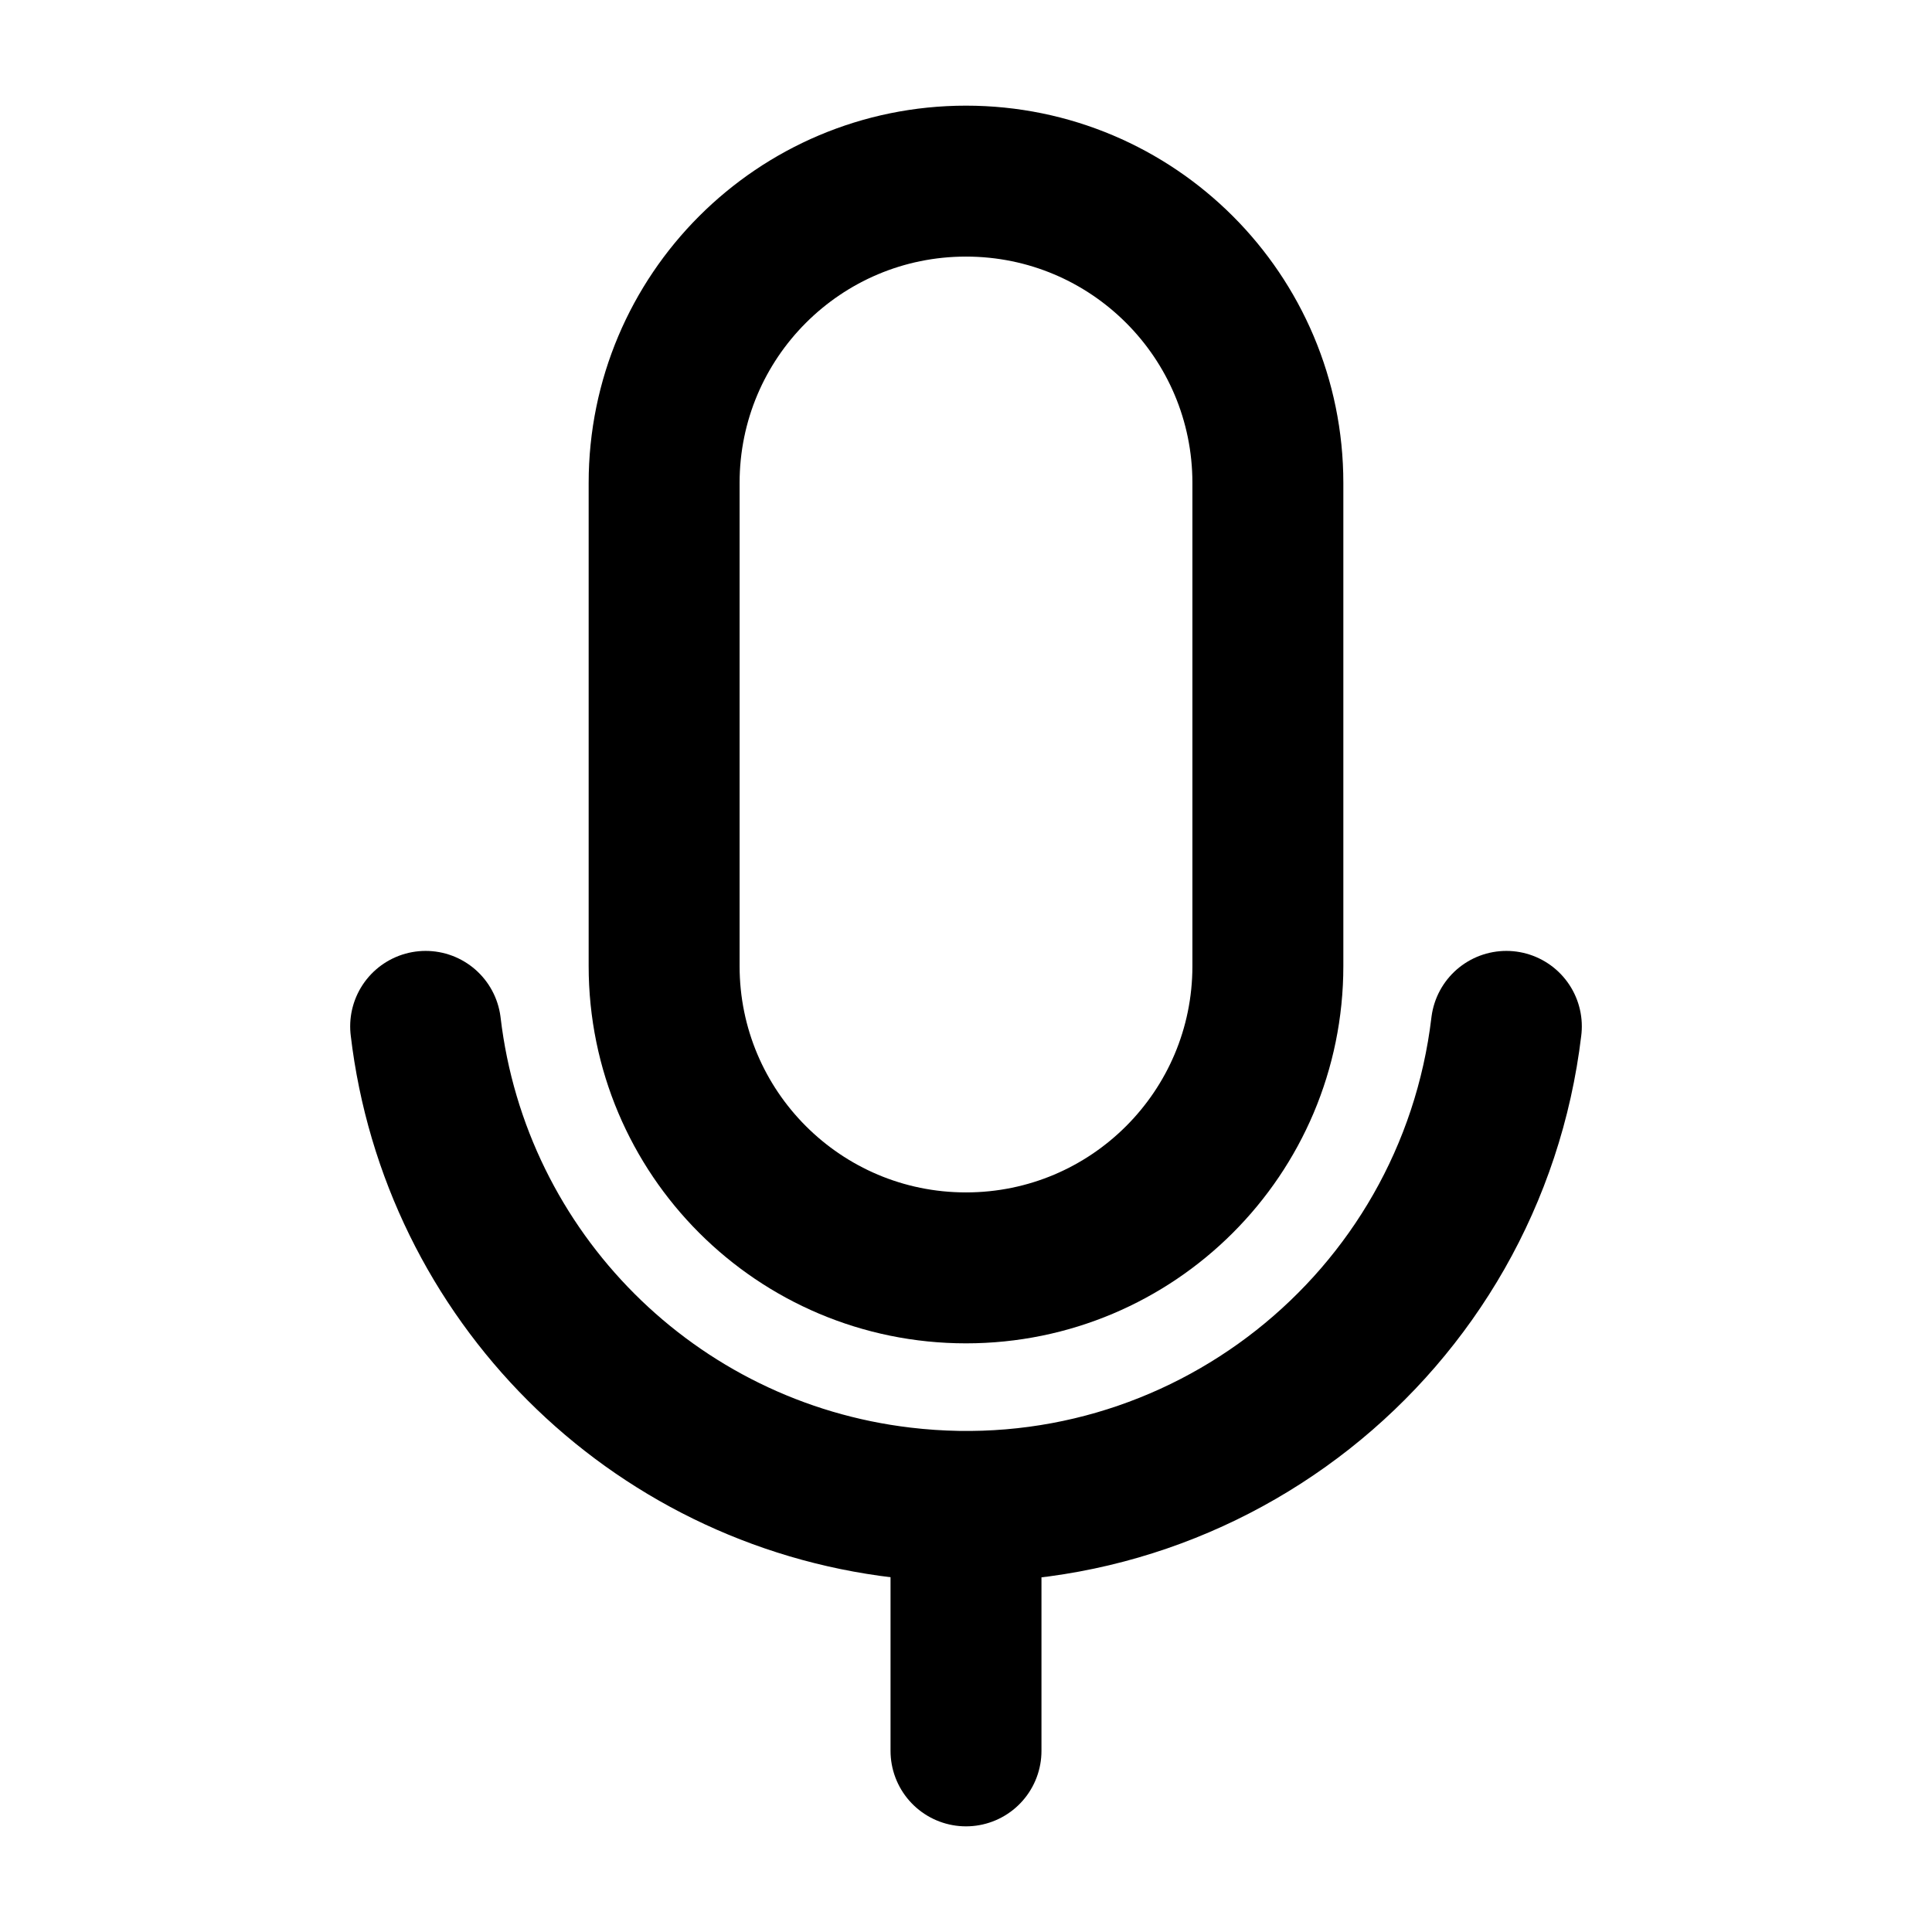
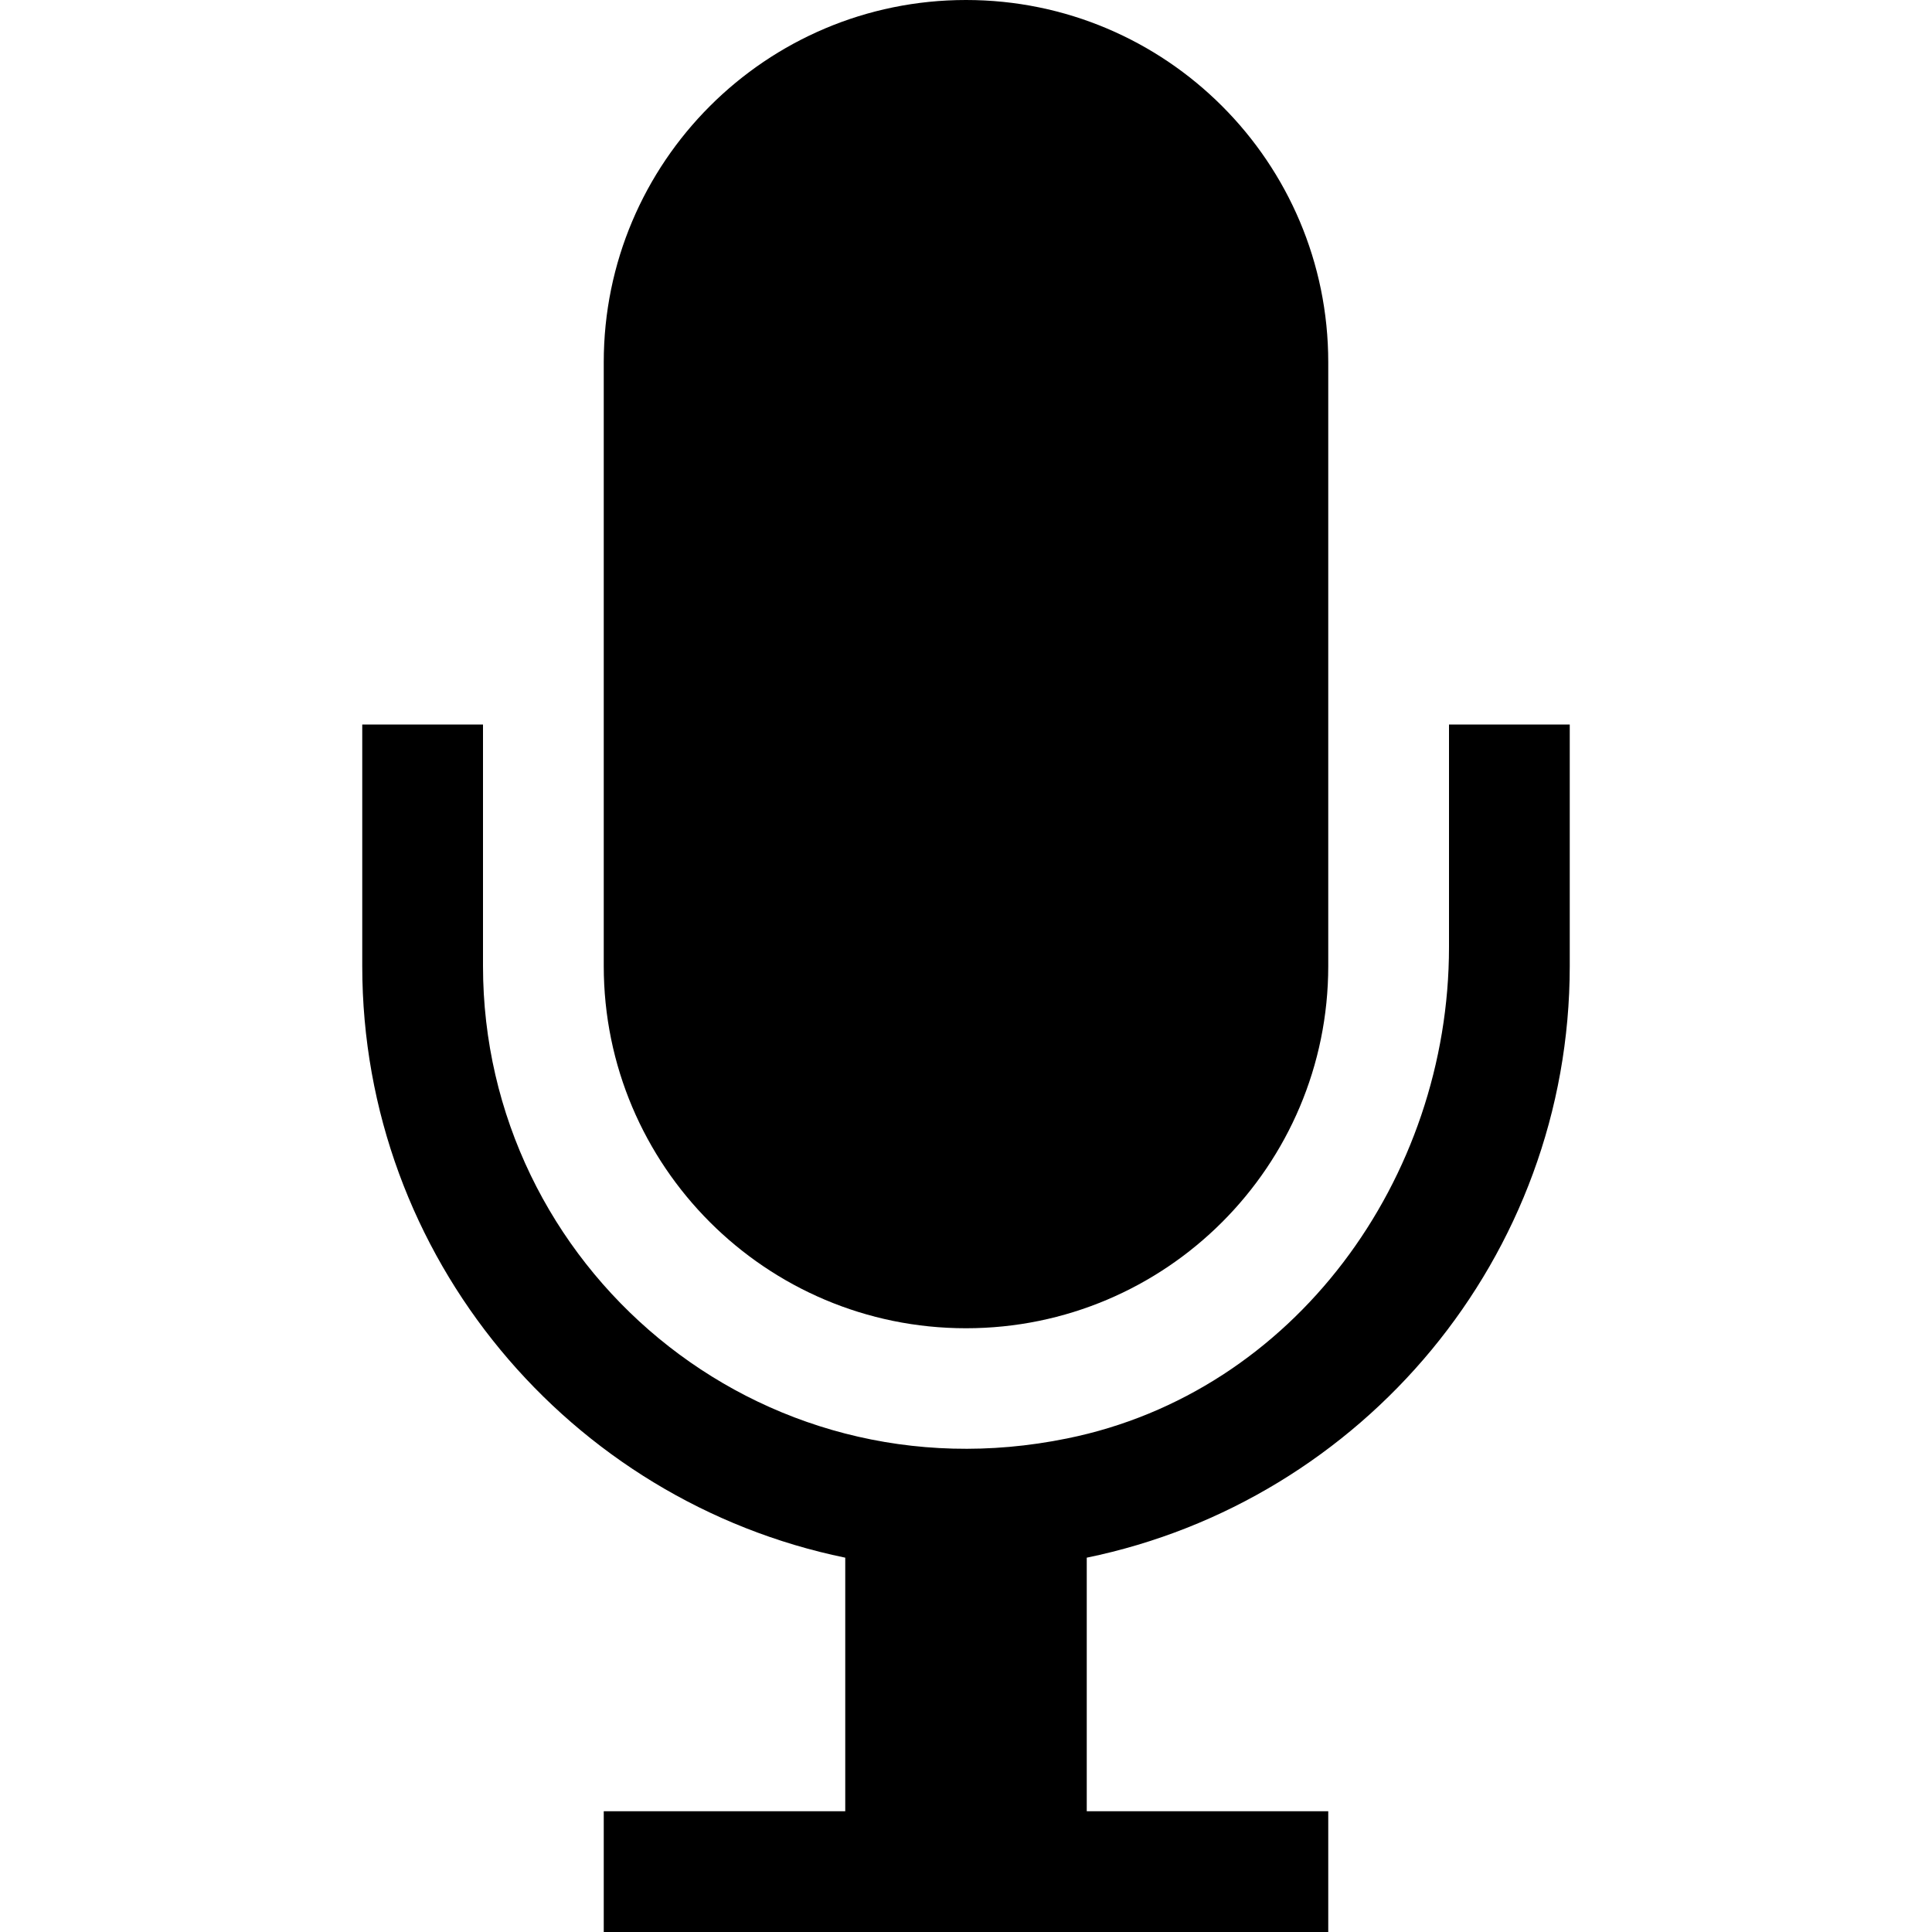
<svg xmlns="http://www.w3.org/2000/svg" version="1.1" id="Layer_1" x="0px" y="0px" viewBox="0 0 256 256" style="enable-background:new 0 0 256 256;" xml:space="preserve">
-   <style type="text/css">
- 	.st0{fill:none;stroke:#000000;stroke-width:20;stroke-linecap:round;stroke-linejoin:round;}
- </style>
-   <path class="st0" d="M128,24L128,24c22.1,0,40,17.9,40,40v64c0,22.1-17.9,40-40,40l0,0c-22.1,0-40-17.9-40-40V64  C88,41.9,105.9,24,128,24z" />
-   <line class="st0" x1="128" y1="200" x2="128" y2="232" />
-   <path class="st0" d="M199.6,136c-4.7,39.5-40.5,67.8-80.1,63.1c-33.1-3.9-59.2-30-63.1-63.1" />
+   <path d="M128,176c26.5,0,48-21.5,48-48V48c0-26.5-21.5-48-48-48S80,21.5,80,48v80C80,154.5,101.5,176,128,176z" />
+   <path d="M208,128V96h-16v29.5c0,30.7-20.5,59-50.6,65.1C100.3,199,64,167.7,64,128V96H48v32c0,38.6,27.5,70.9,64,78.4V240H80v16h96  v-16h-32v-33.6C180.5,198.9,208,166.6,208,128z" />
</svg>
